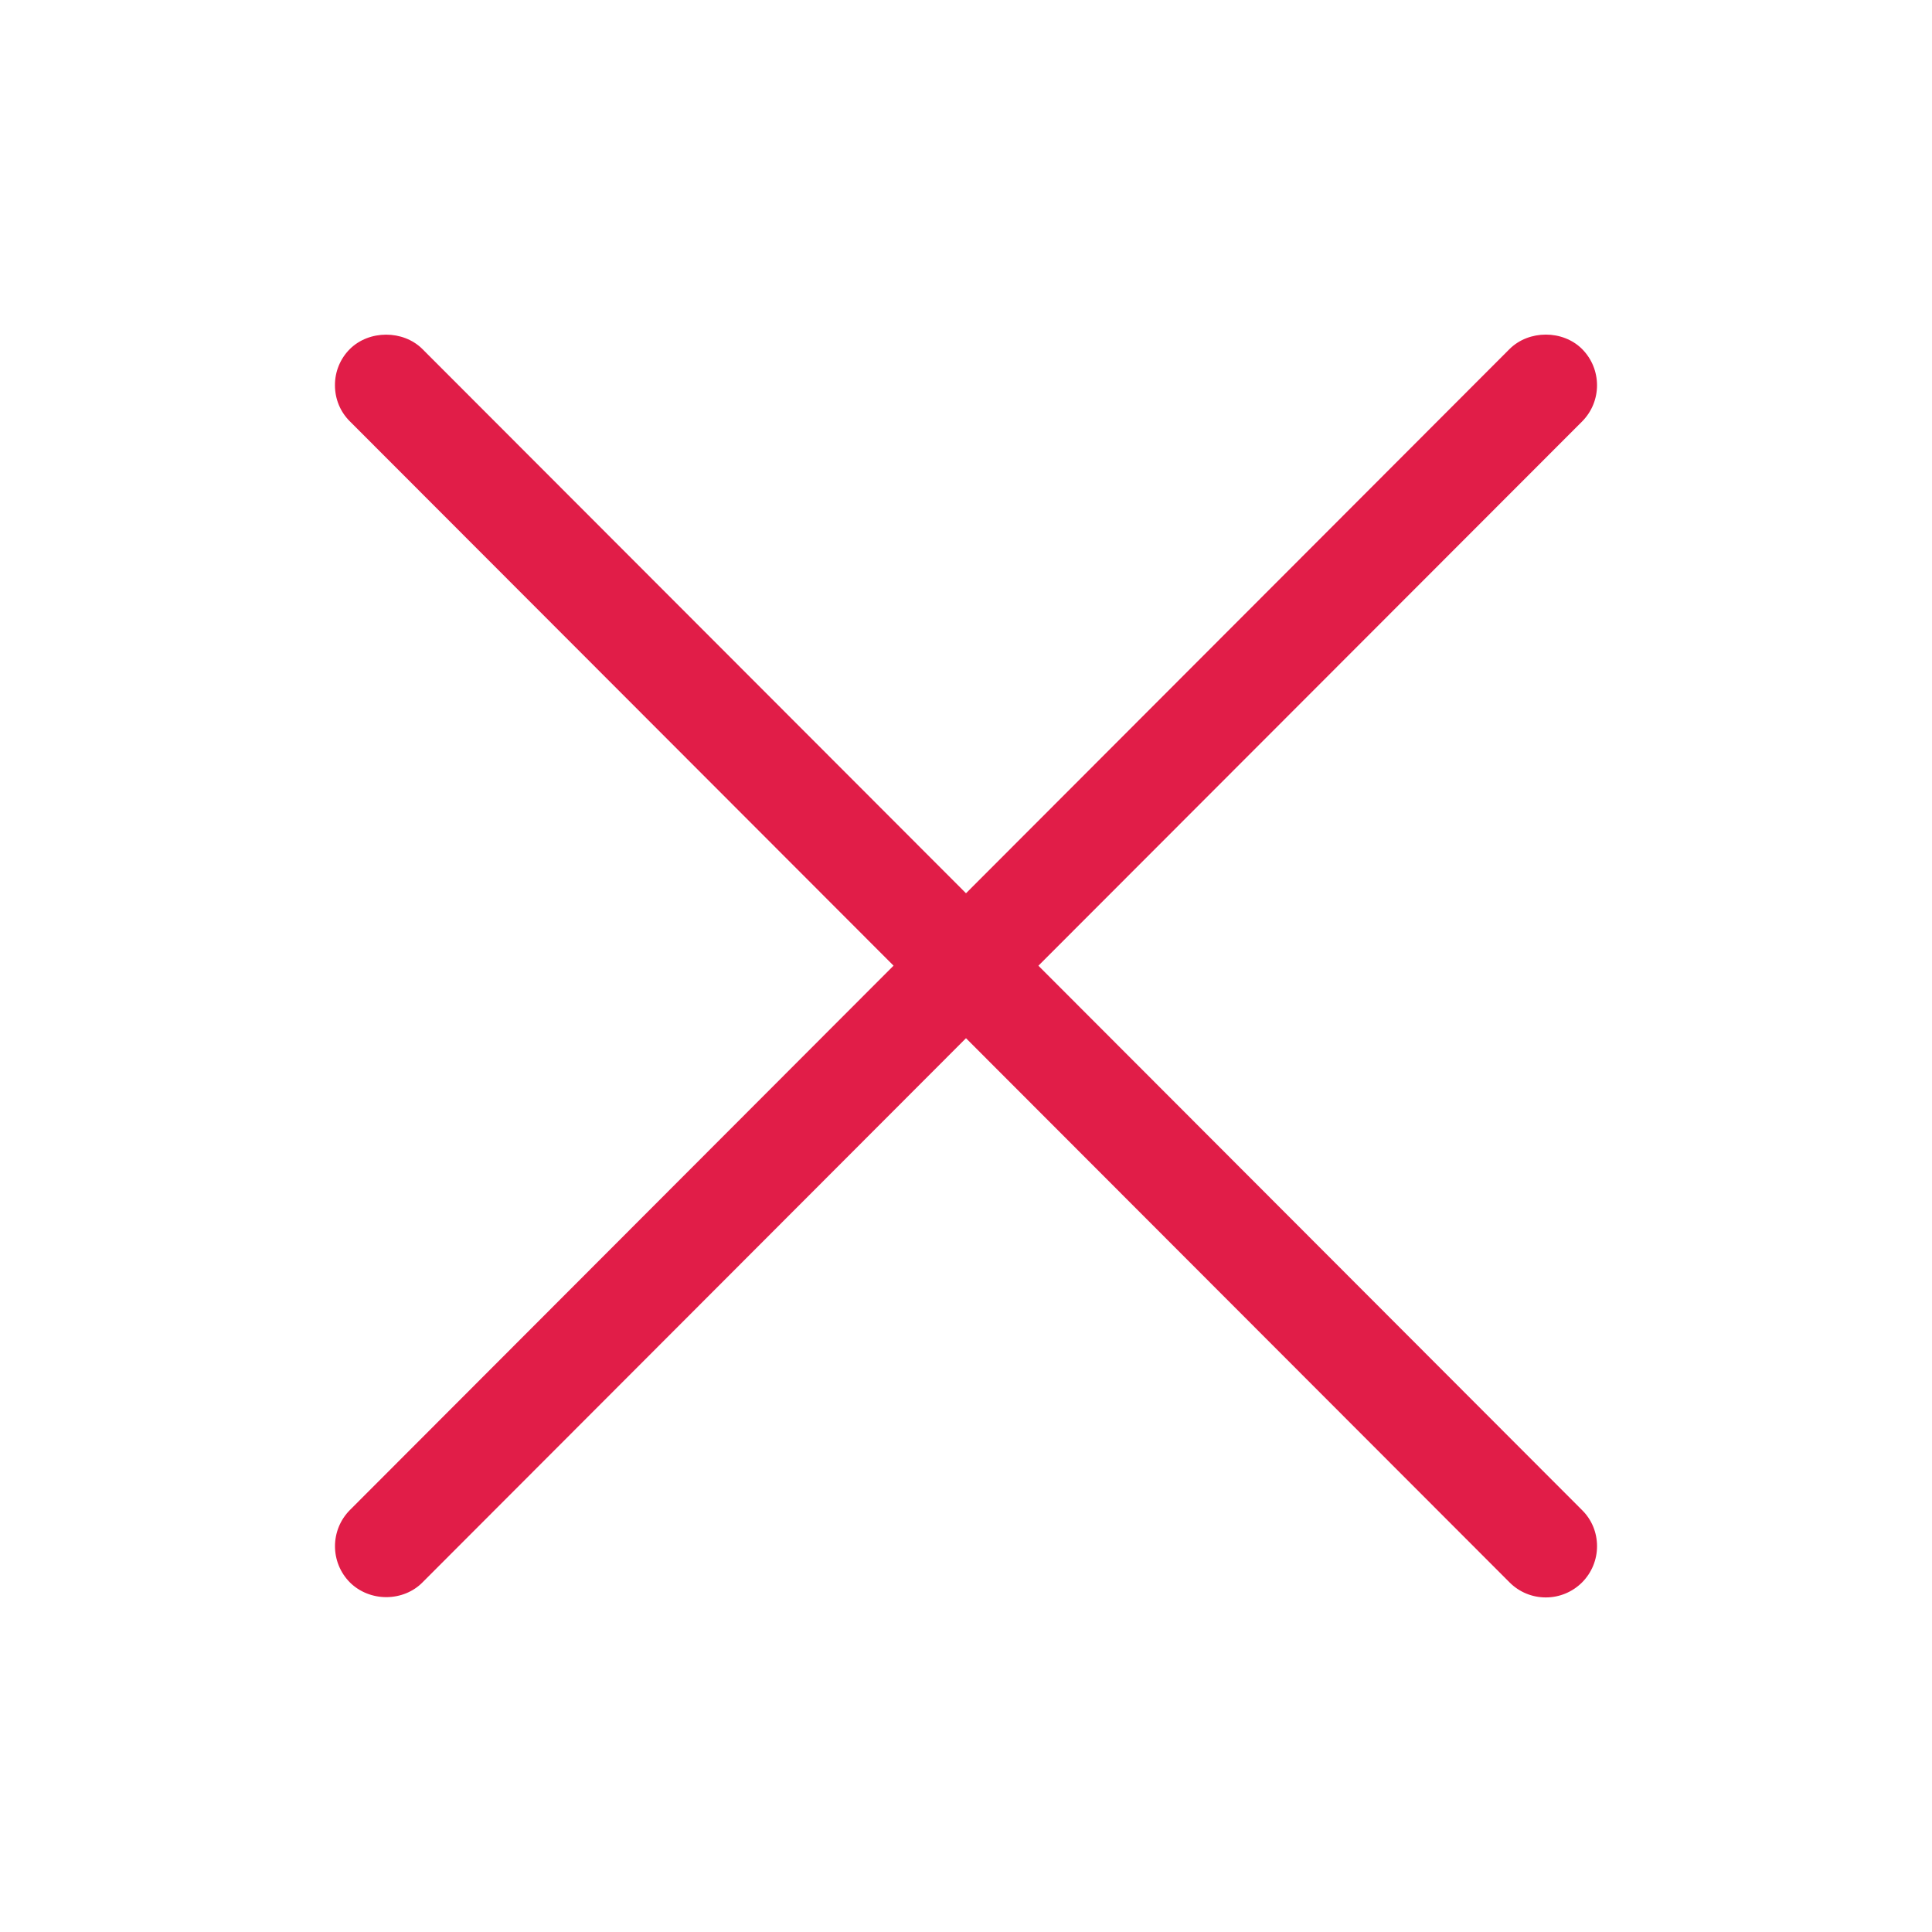
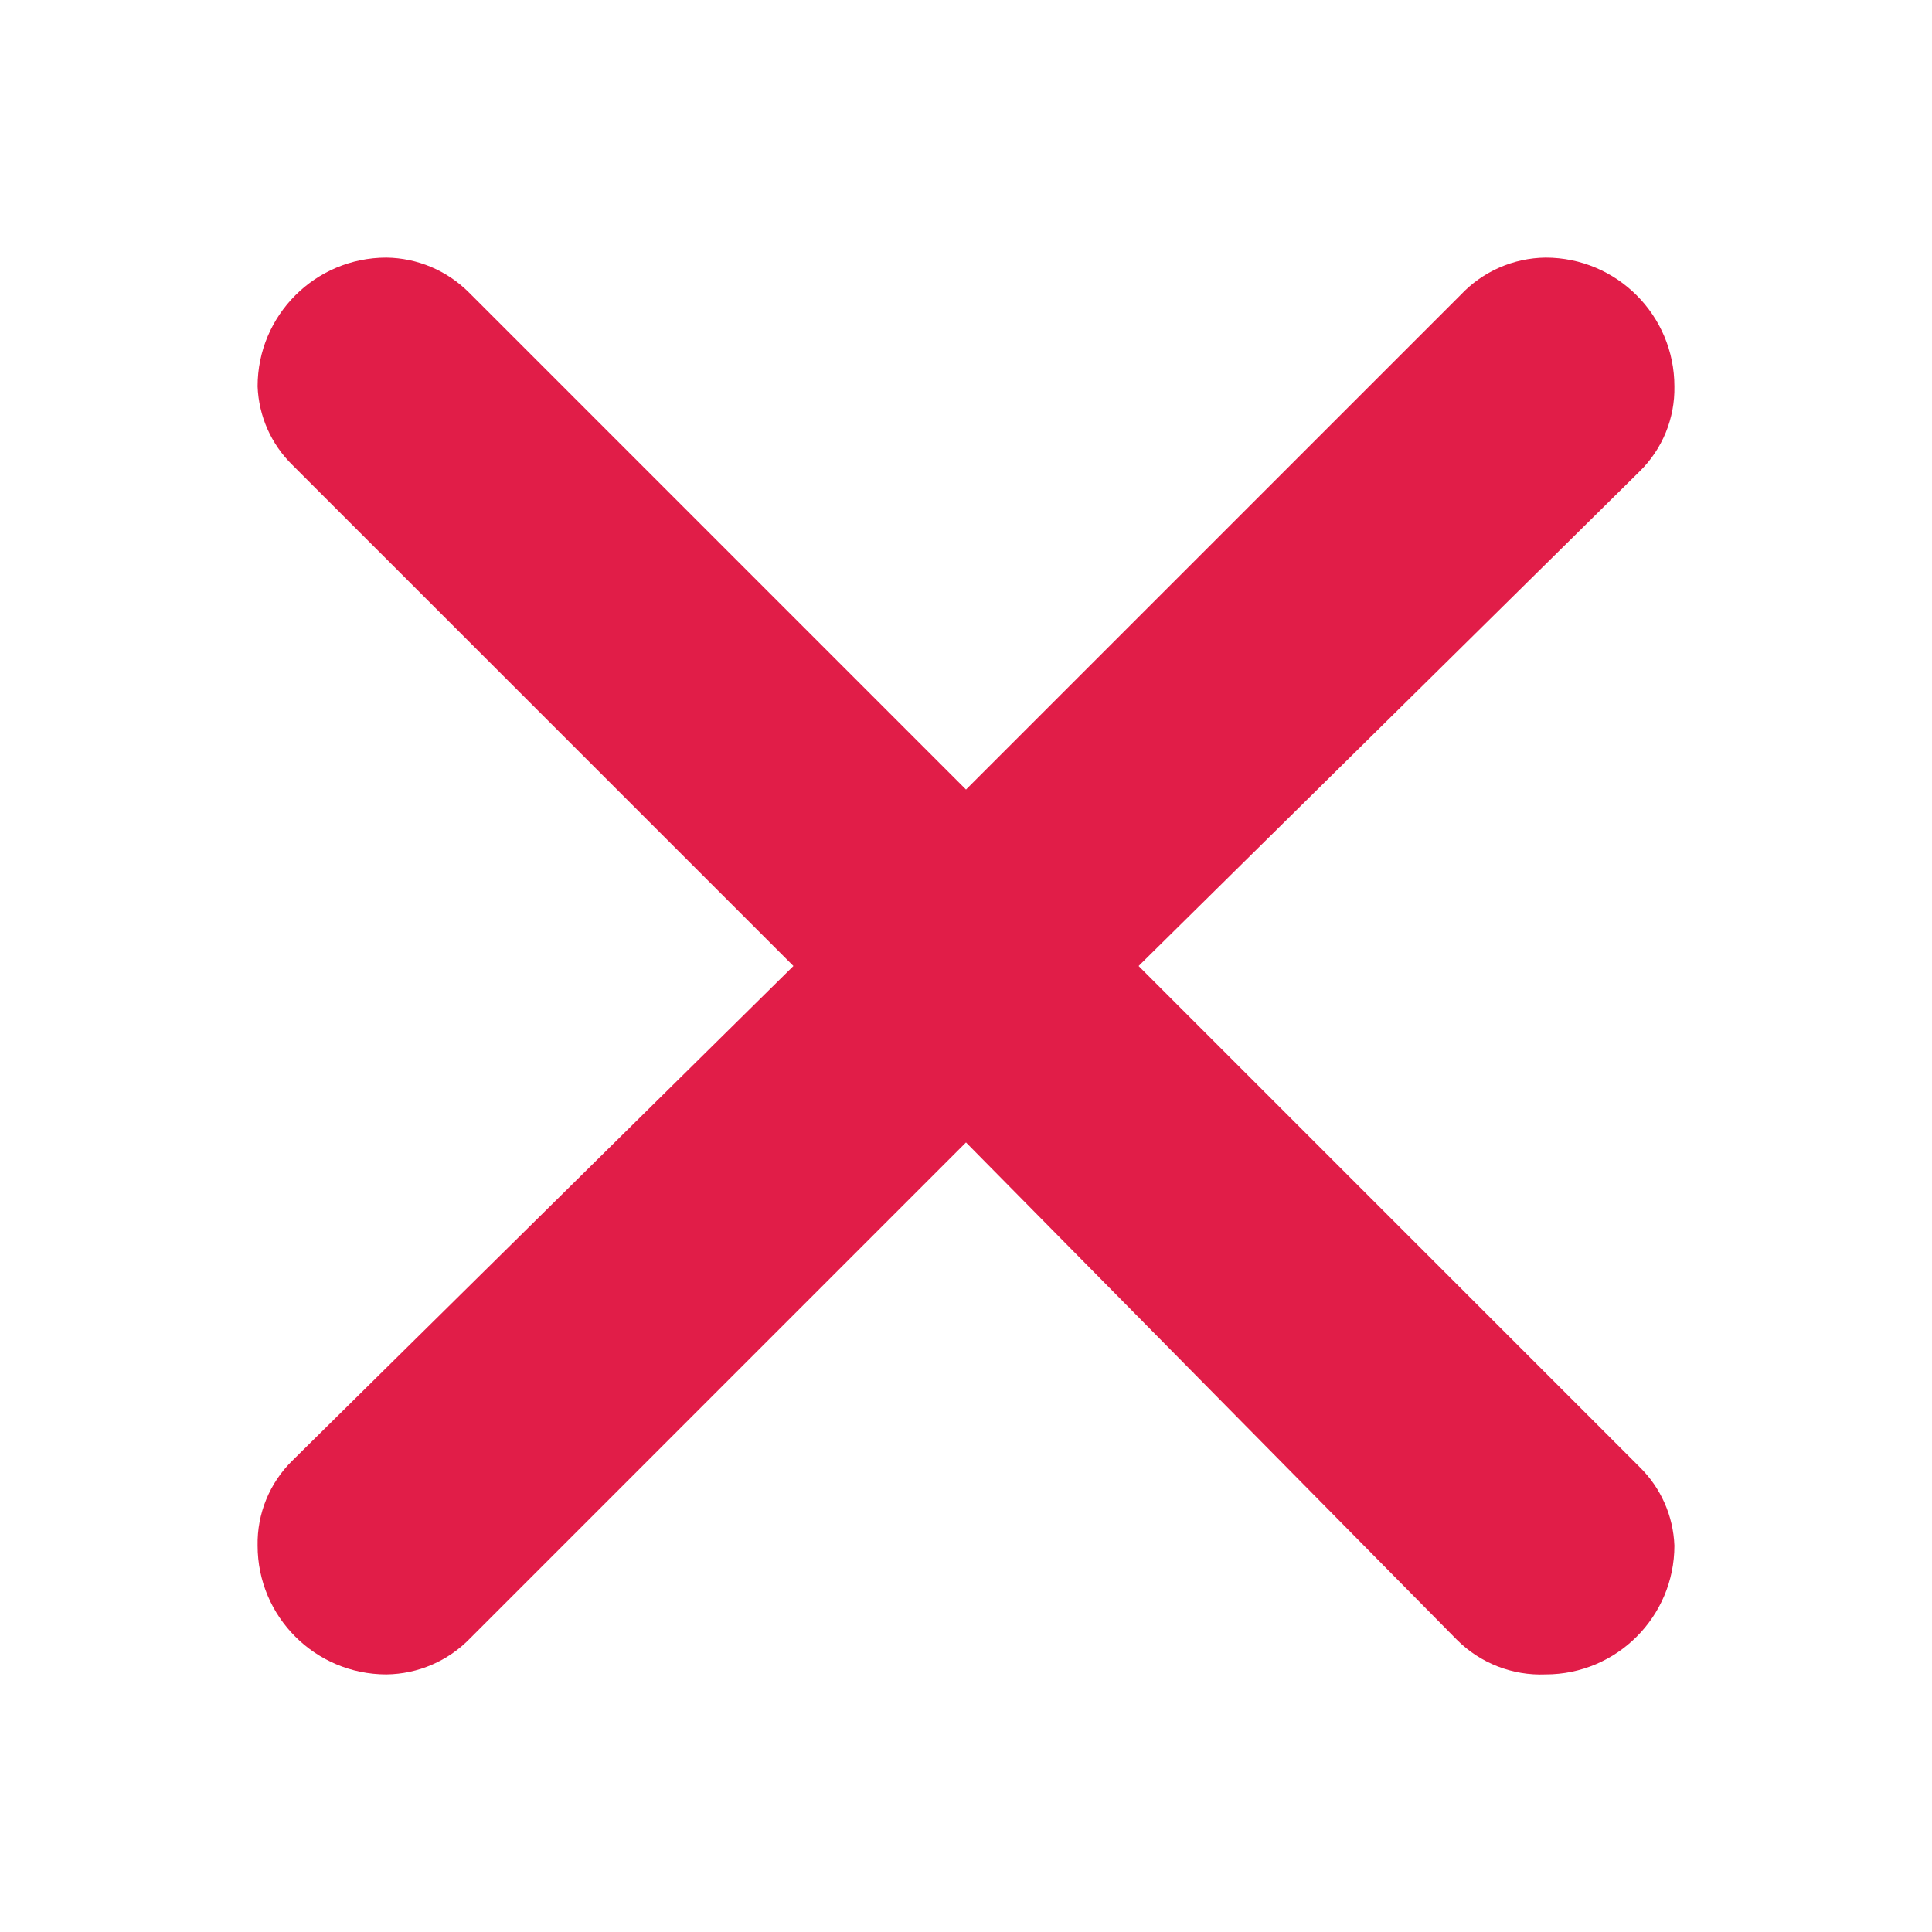
- <svg xmlns="http://www.w3.org/2000/svg" width="24" height="24" viewBox="0 0 40 40">
-   <path fill="#e11d48" d="M21.499 19.994L32.755 8.727a1.064 1.064 0 0 0-.001-1.502c-.398-.396-1.099-.398-1.501.002L20 18.494L8.743 7.224c-.4-.395-1.101-.393-1.499.002a1.05 1.05 0 0 0-.309.751c0 .284.11.55.309.747L18.5 19.993L7.245 31.263a1.064 1.064 0 0 0 .003 1.503c.193.191.466.301.748.301h.006c.283-.001.556-.112.745-.305L20 21.495l11.257 11.27c.199.198.465.308.747.308a1.06 1.06 0 0 0 1.061-1.061c0-.283-.11-.55-.31-.747z" />
+ <svg xmlns="http://www.w3.org/2000/svg" width="30" height="30" viewBox="0 0 15 15">
+   <path fill="#e11d48" d="M3.64 2.27L7.5 6.13l3.84-3.84A.92.92 0 0 1 12 2a1 1 0 0 1 1 1a.9.9 0 0 1-.27.66L8.84 7.5l3.89 3.89A.9.9 0 0 1 13 12a1 1 0 0 1-1 1a.92.92 0 0 1-.69-.27L7.5 8.87l-3.85 3.85A.92.92 0 0 1 3 13a1 1 0 0 1-1-1a.9.9 0 0 1 .27-.66L6.16 7.5L2.27 3.61A.9.9 0 0 1 2 3a1 1 0 0 1 1-1c.24.003.47.1.64.27" />
</svg>
